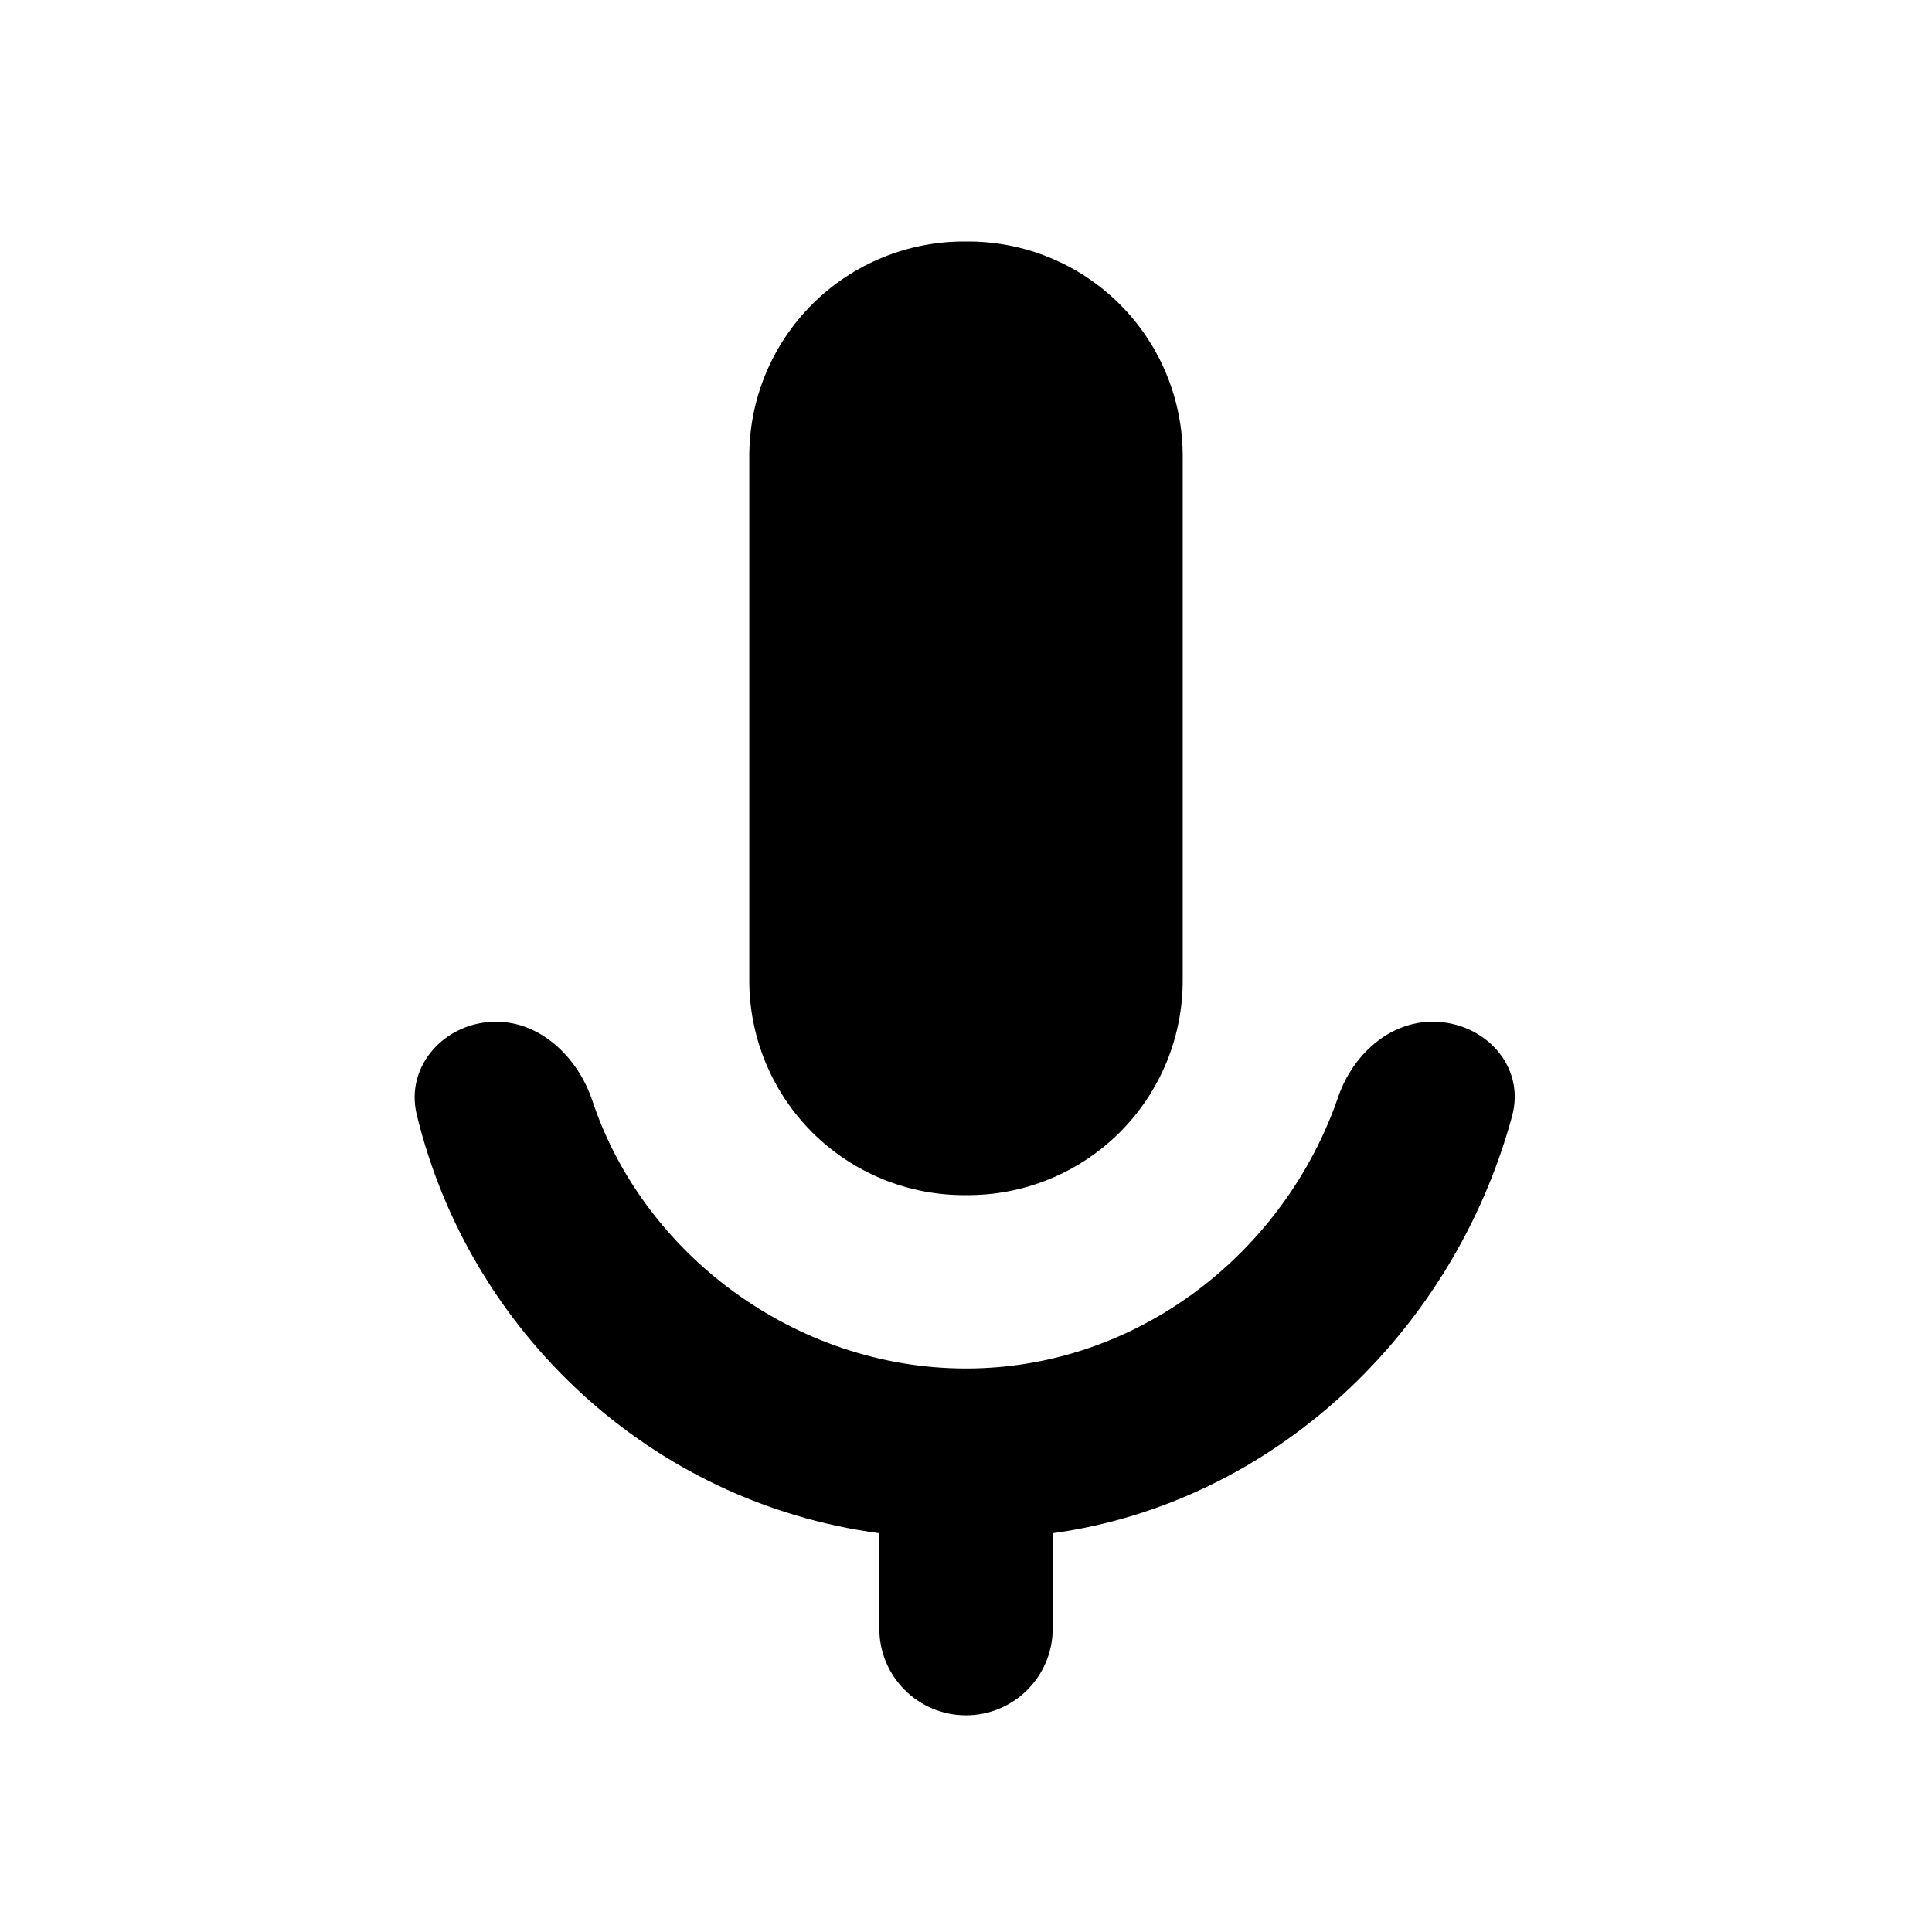
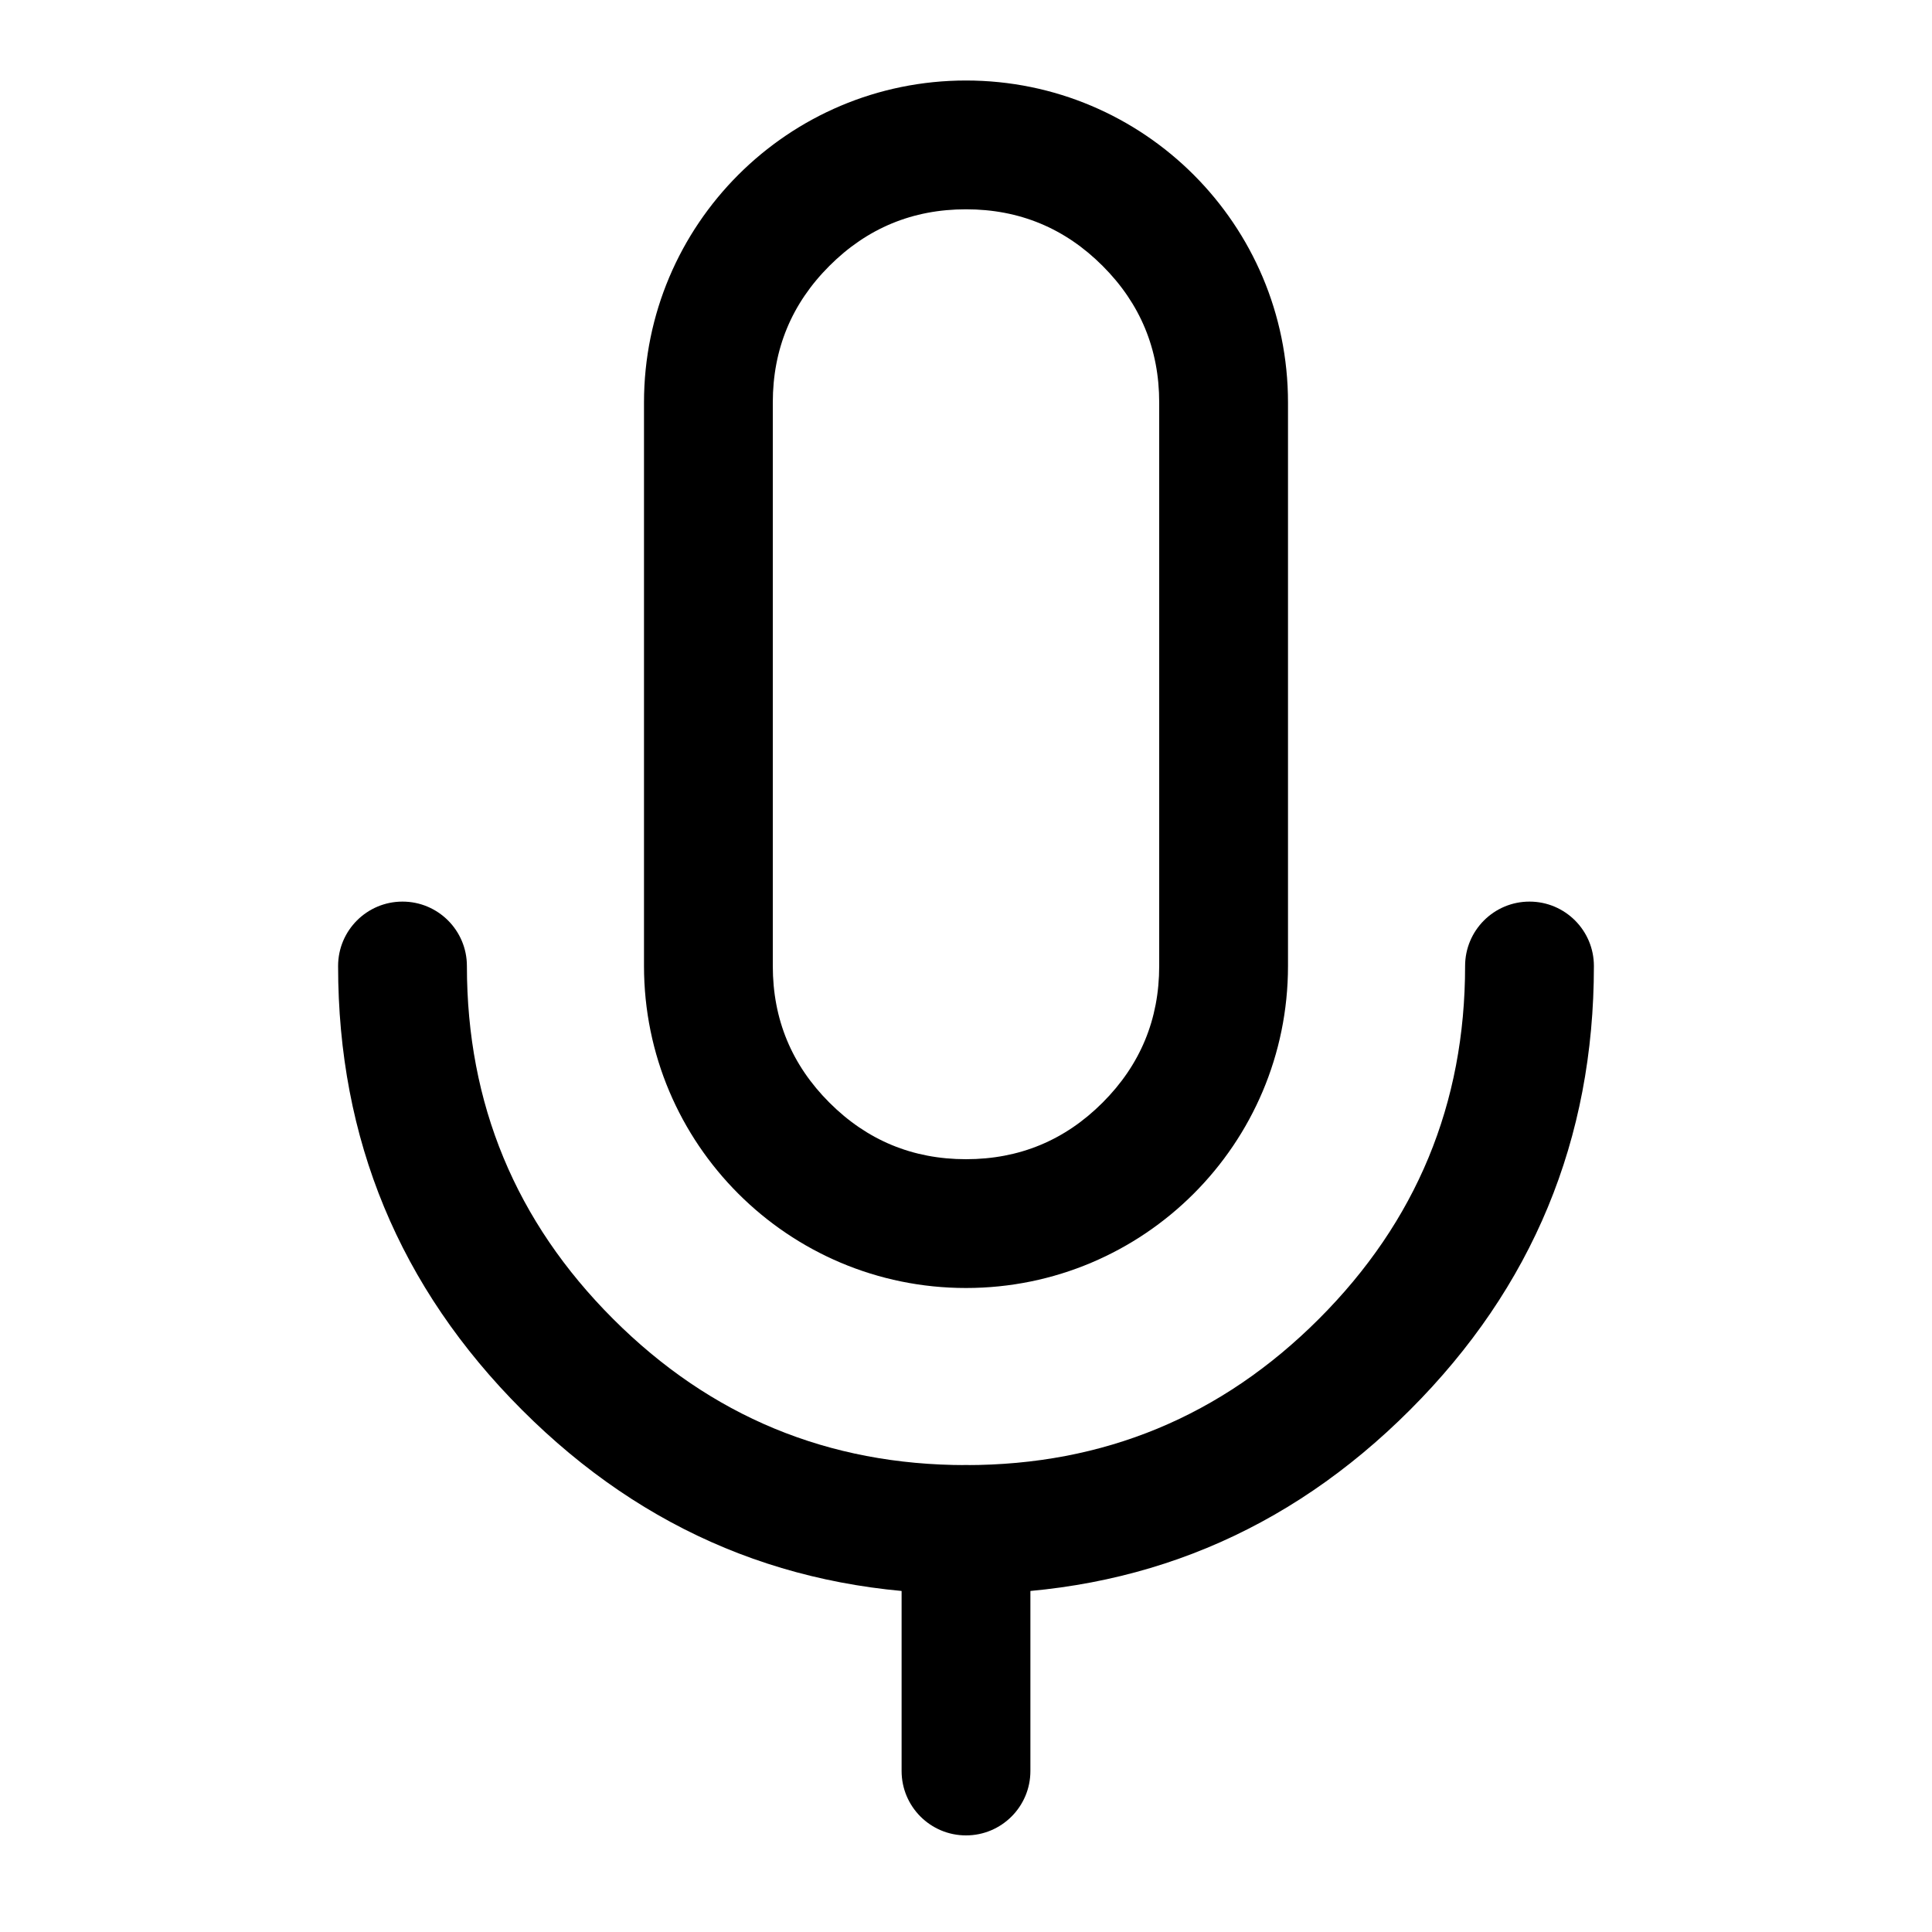
- <svg xmlns="http://www.w3.org/2000/svg" fill="none" viewBox="0 0 24 24">
-   <defs>
-     <clipPath id="a">
-       <rect width="24" height="24" rx="0" />
-     </clipPath>
-   </defs>
-   <g clip-path="url(#a)">
-     <path d="M13.077 19.046v1.185a1.077 1.077 0 0 1-2.154 0v-1.185c-2.837-.378-5.093-2.5-5.746-5.2-.148-.61.356-1.154.985-1.154.562 0 1.02.45 1.197.982C7.99 15.575 9.876 17 12 17c2.143 0 3.963-1.45 4.624-3.375.177-.515.628-.933 1.173-.933.644 0 1.156.55.987 1.172-.73 2.69-2.97 4.805-5.707 5.182ZM12 3a2.666 2.666 0 0 1 2.692 2.692v6.462A2.666 2.666 0 0 1 12 14.846a2.666 2.666 0 0 1-2.692-2.692V5.692A2.666 2.666 0 0 1 12 3Z" fill="currentColor" />
-   </g>
+ <svg xmlns="http://www.w3.org/2000/svg" viewBox="0 0 24 24" fill="none">
+   <path fill="currentColor" fill-rule="evenodd" d="M12 16a4 4 0 0 1-4-4V5a4 4 0 1 1 8 0v7a4 4 0 0 1-4 4Zm-1.697-2.303Q9.6 12.994 9.6 12V5q0-.994.703-1.697Q11.006 2.6 12 2.6q.994 0 1.697.703.703.703.703 1.697v7q0 .994-.703 1.697-.703.703-1.697.703-.994 0-1.697-.703Z" />
+   <path fill="currentColor" fill-rule="evenodd" d="M5 11.2a.8.8 0 0 0-.8.8q0 3.23 2.285 5.515Q8.769 19.8 12 19.8q3.23 0 5.515-2.285Q19.8 15.231 19.8 12a.8.8 0 0 0-1.6 0q0 2.568-1.816 4.384Q14.568 18.2 12 18.2q-2.568 0-4.384-1.816Q5.8 14.568 5.8 12a.8.8 0 0 0-.8-.8Z" />
+   <path fill="currentColor" fill-rule="evenodd" d="M11.2 19a.8.8 0 1 1 1.6 0v3a.8.8 0 1 1-1.6 0v-3Z" />
</svg>
